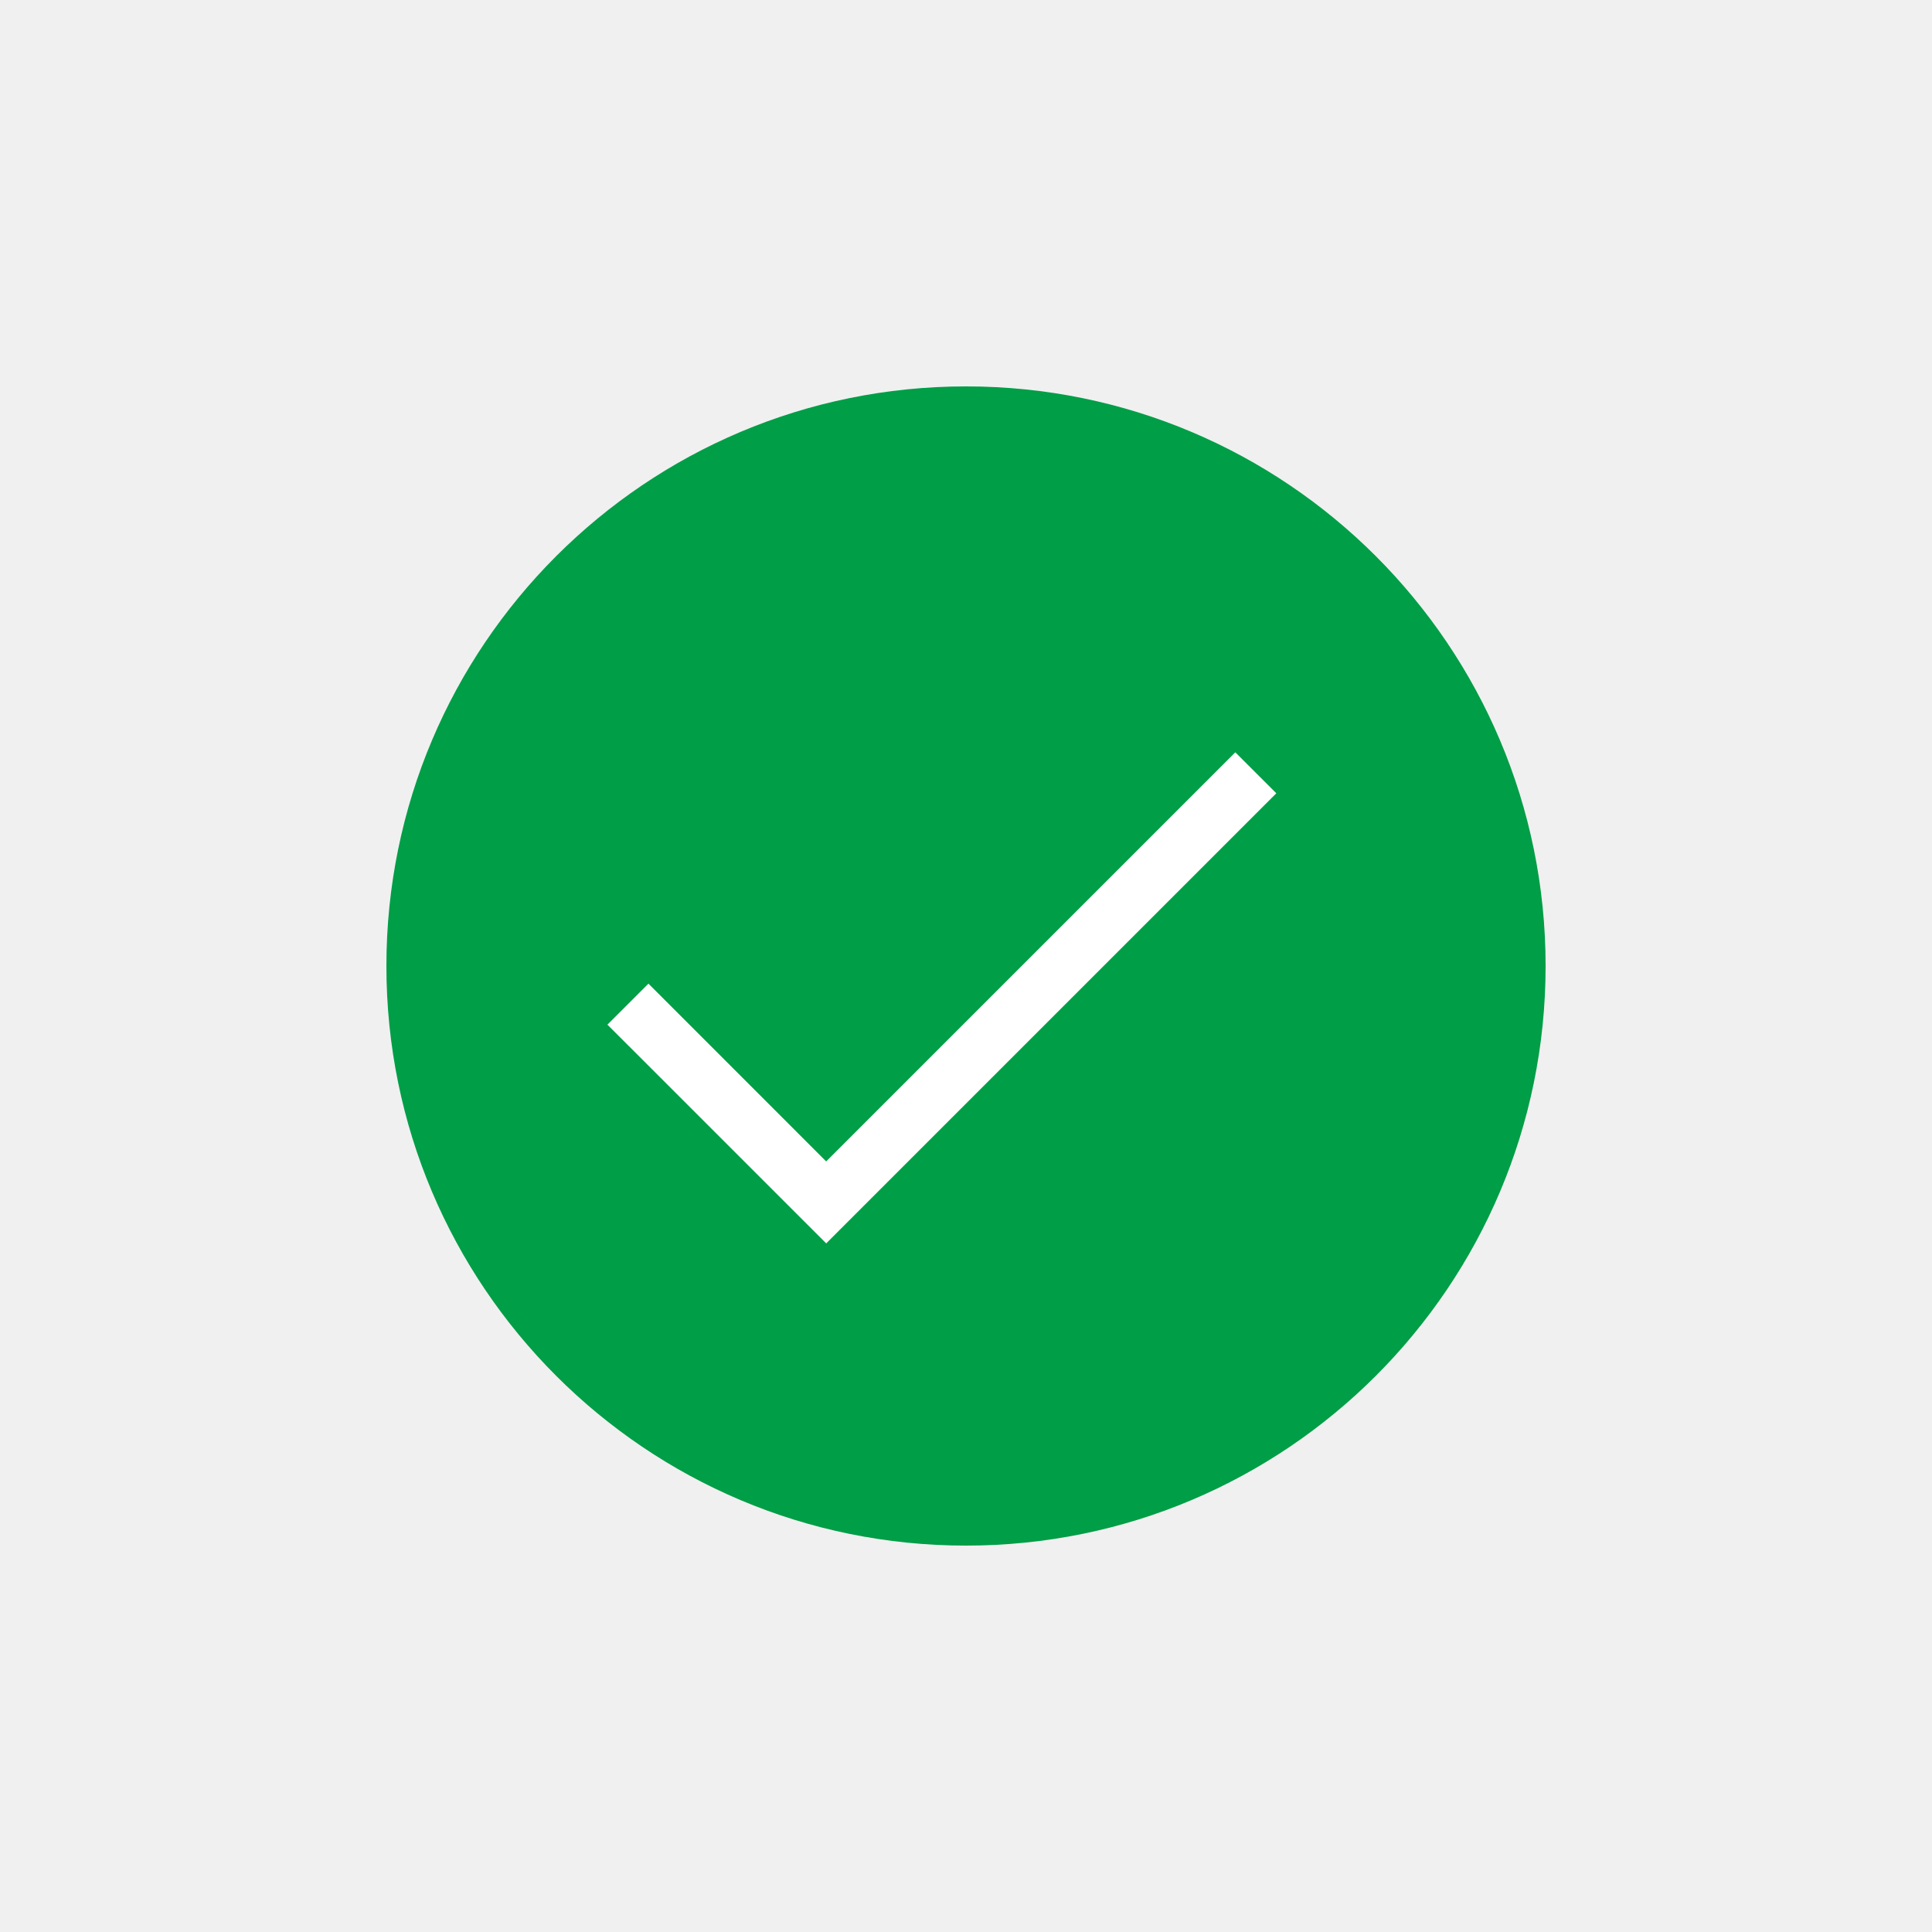
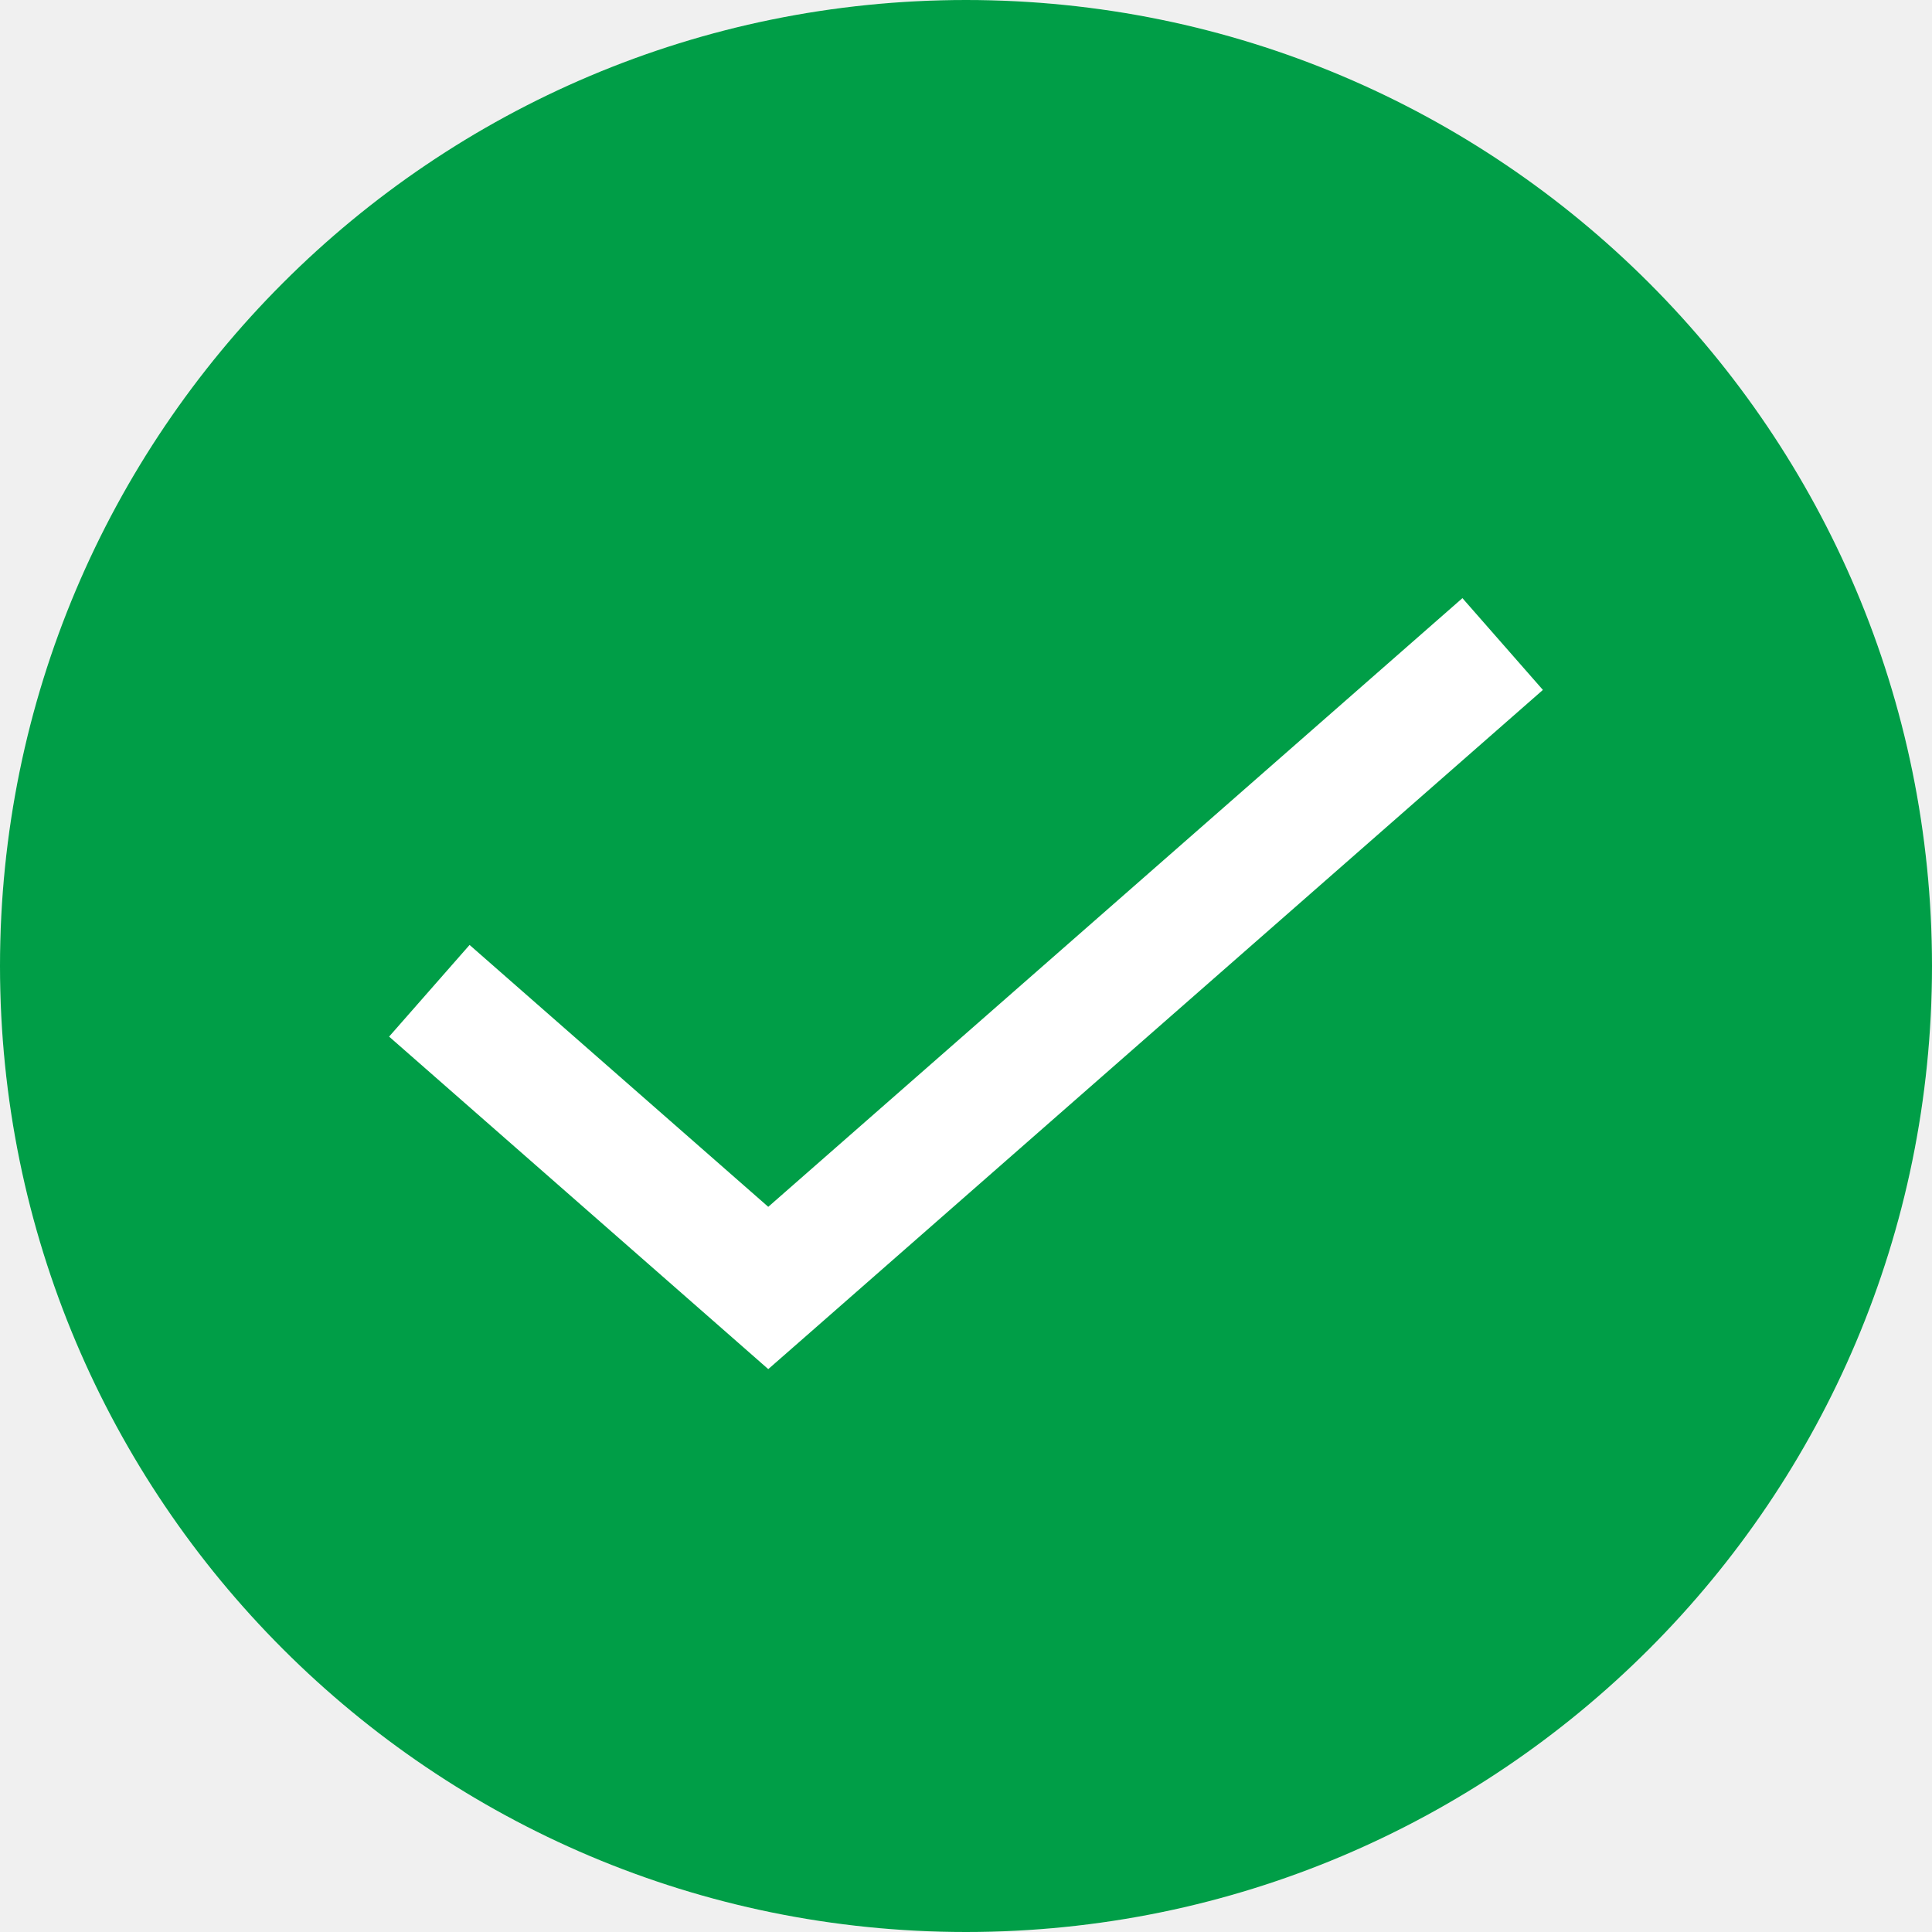
- <svg xmlns="http://www.w3.org/2000/svg" width="40" height="40" viewBox="0 0 40 40" fill="none">
-   <rect opacity="0.01" width="40" height="40" fill="white" />
-   <circle cx="20" cy="20" r="12" fill="#009E47" />
-   <path d="M25.576 15.576L26.425 16.424L17.106 25.743L12.576 21.214L13.425 20.365L17.105 24.046L25.576 15.576Z" fill="white" />
+ <svg xmlns="http://www.w3.org/2000/svg" width="20" height="20" viewBox="0 0 20 20" fill="none">
+   <circle cx="10" cy="10" r="10" fill="white" />
+   <path fill-rule="evenodd" clip-rule="evenodd" d="M10 20C15.523 20 20 15.523 20 10C20 4.477 15.523 0 10 0C4.477 0 0 4.477 0 10C0 15.523 4.477 20 10 20ZM8.37 13.808L15.972 7.142L15.139 6.192L7.953 12.493L4.861 9.782L4.028 10.731L7.537 13.808L7.953 14.173L8.37 13.808Z" fill="#009E47" />
</svg>
